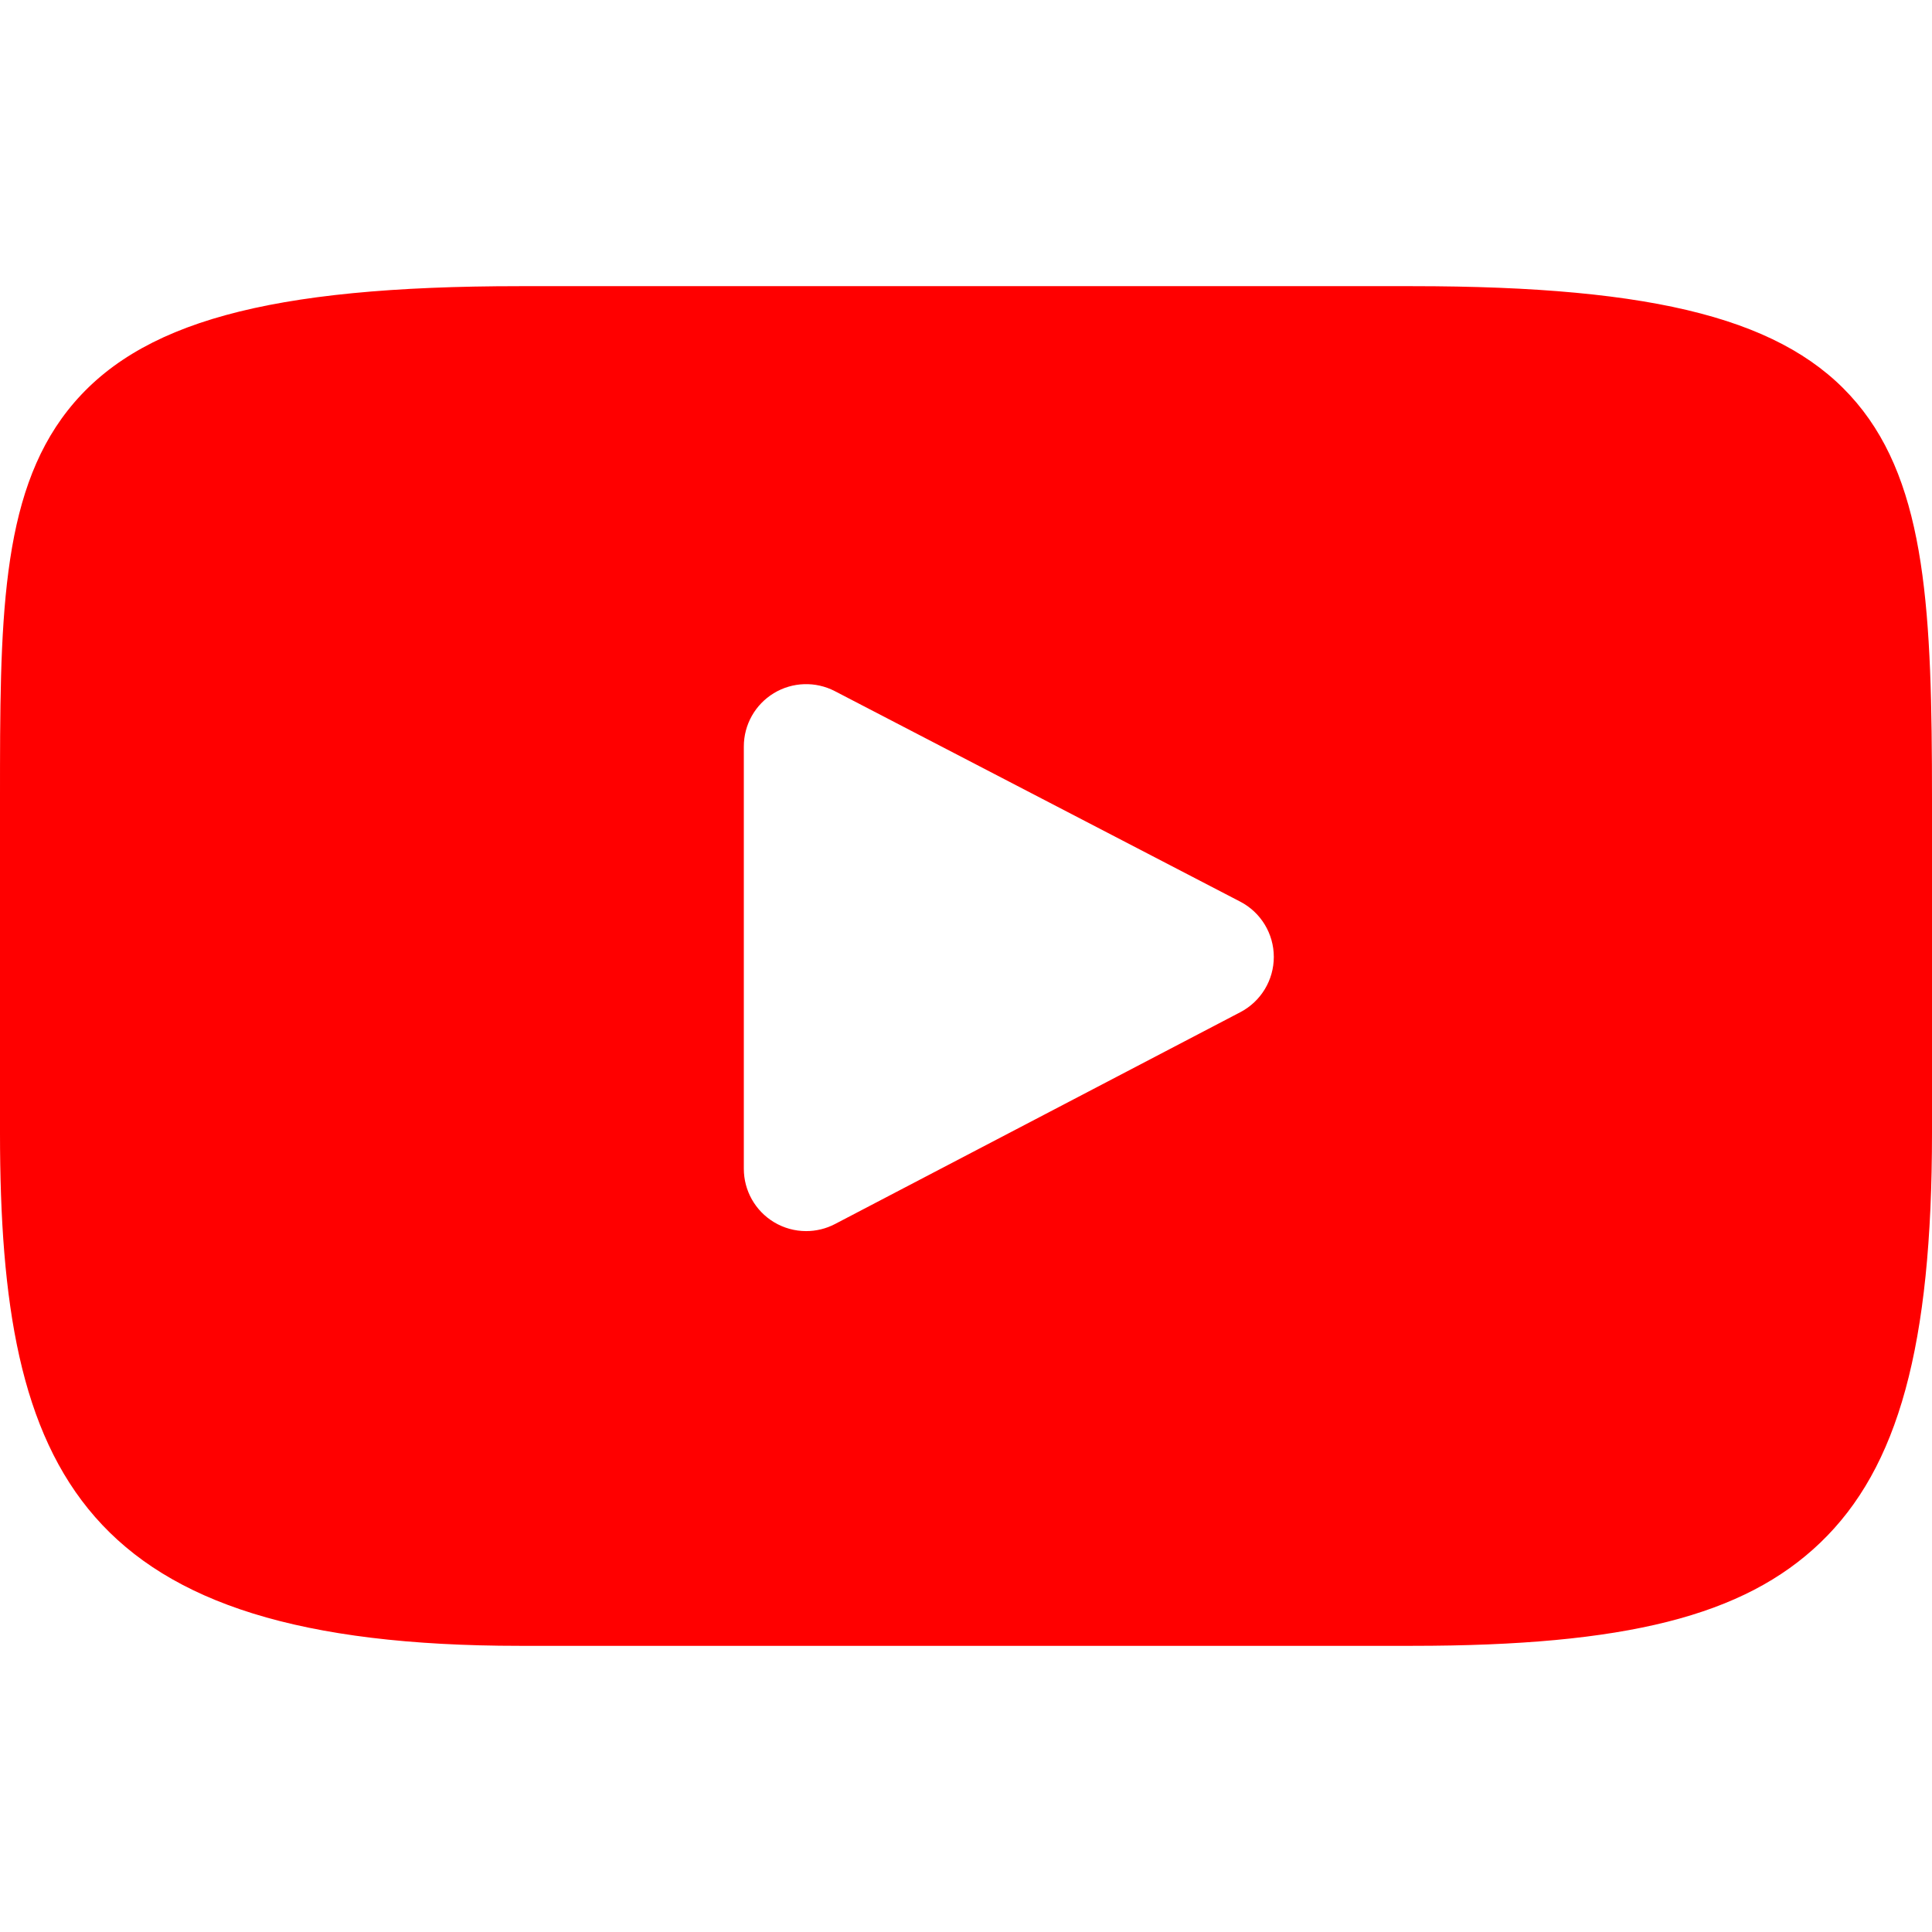
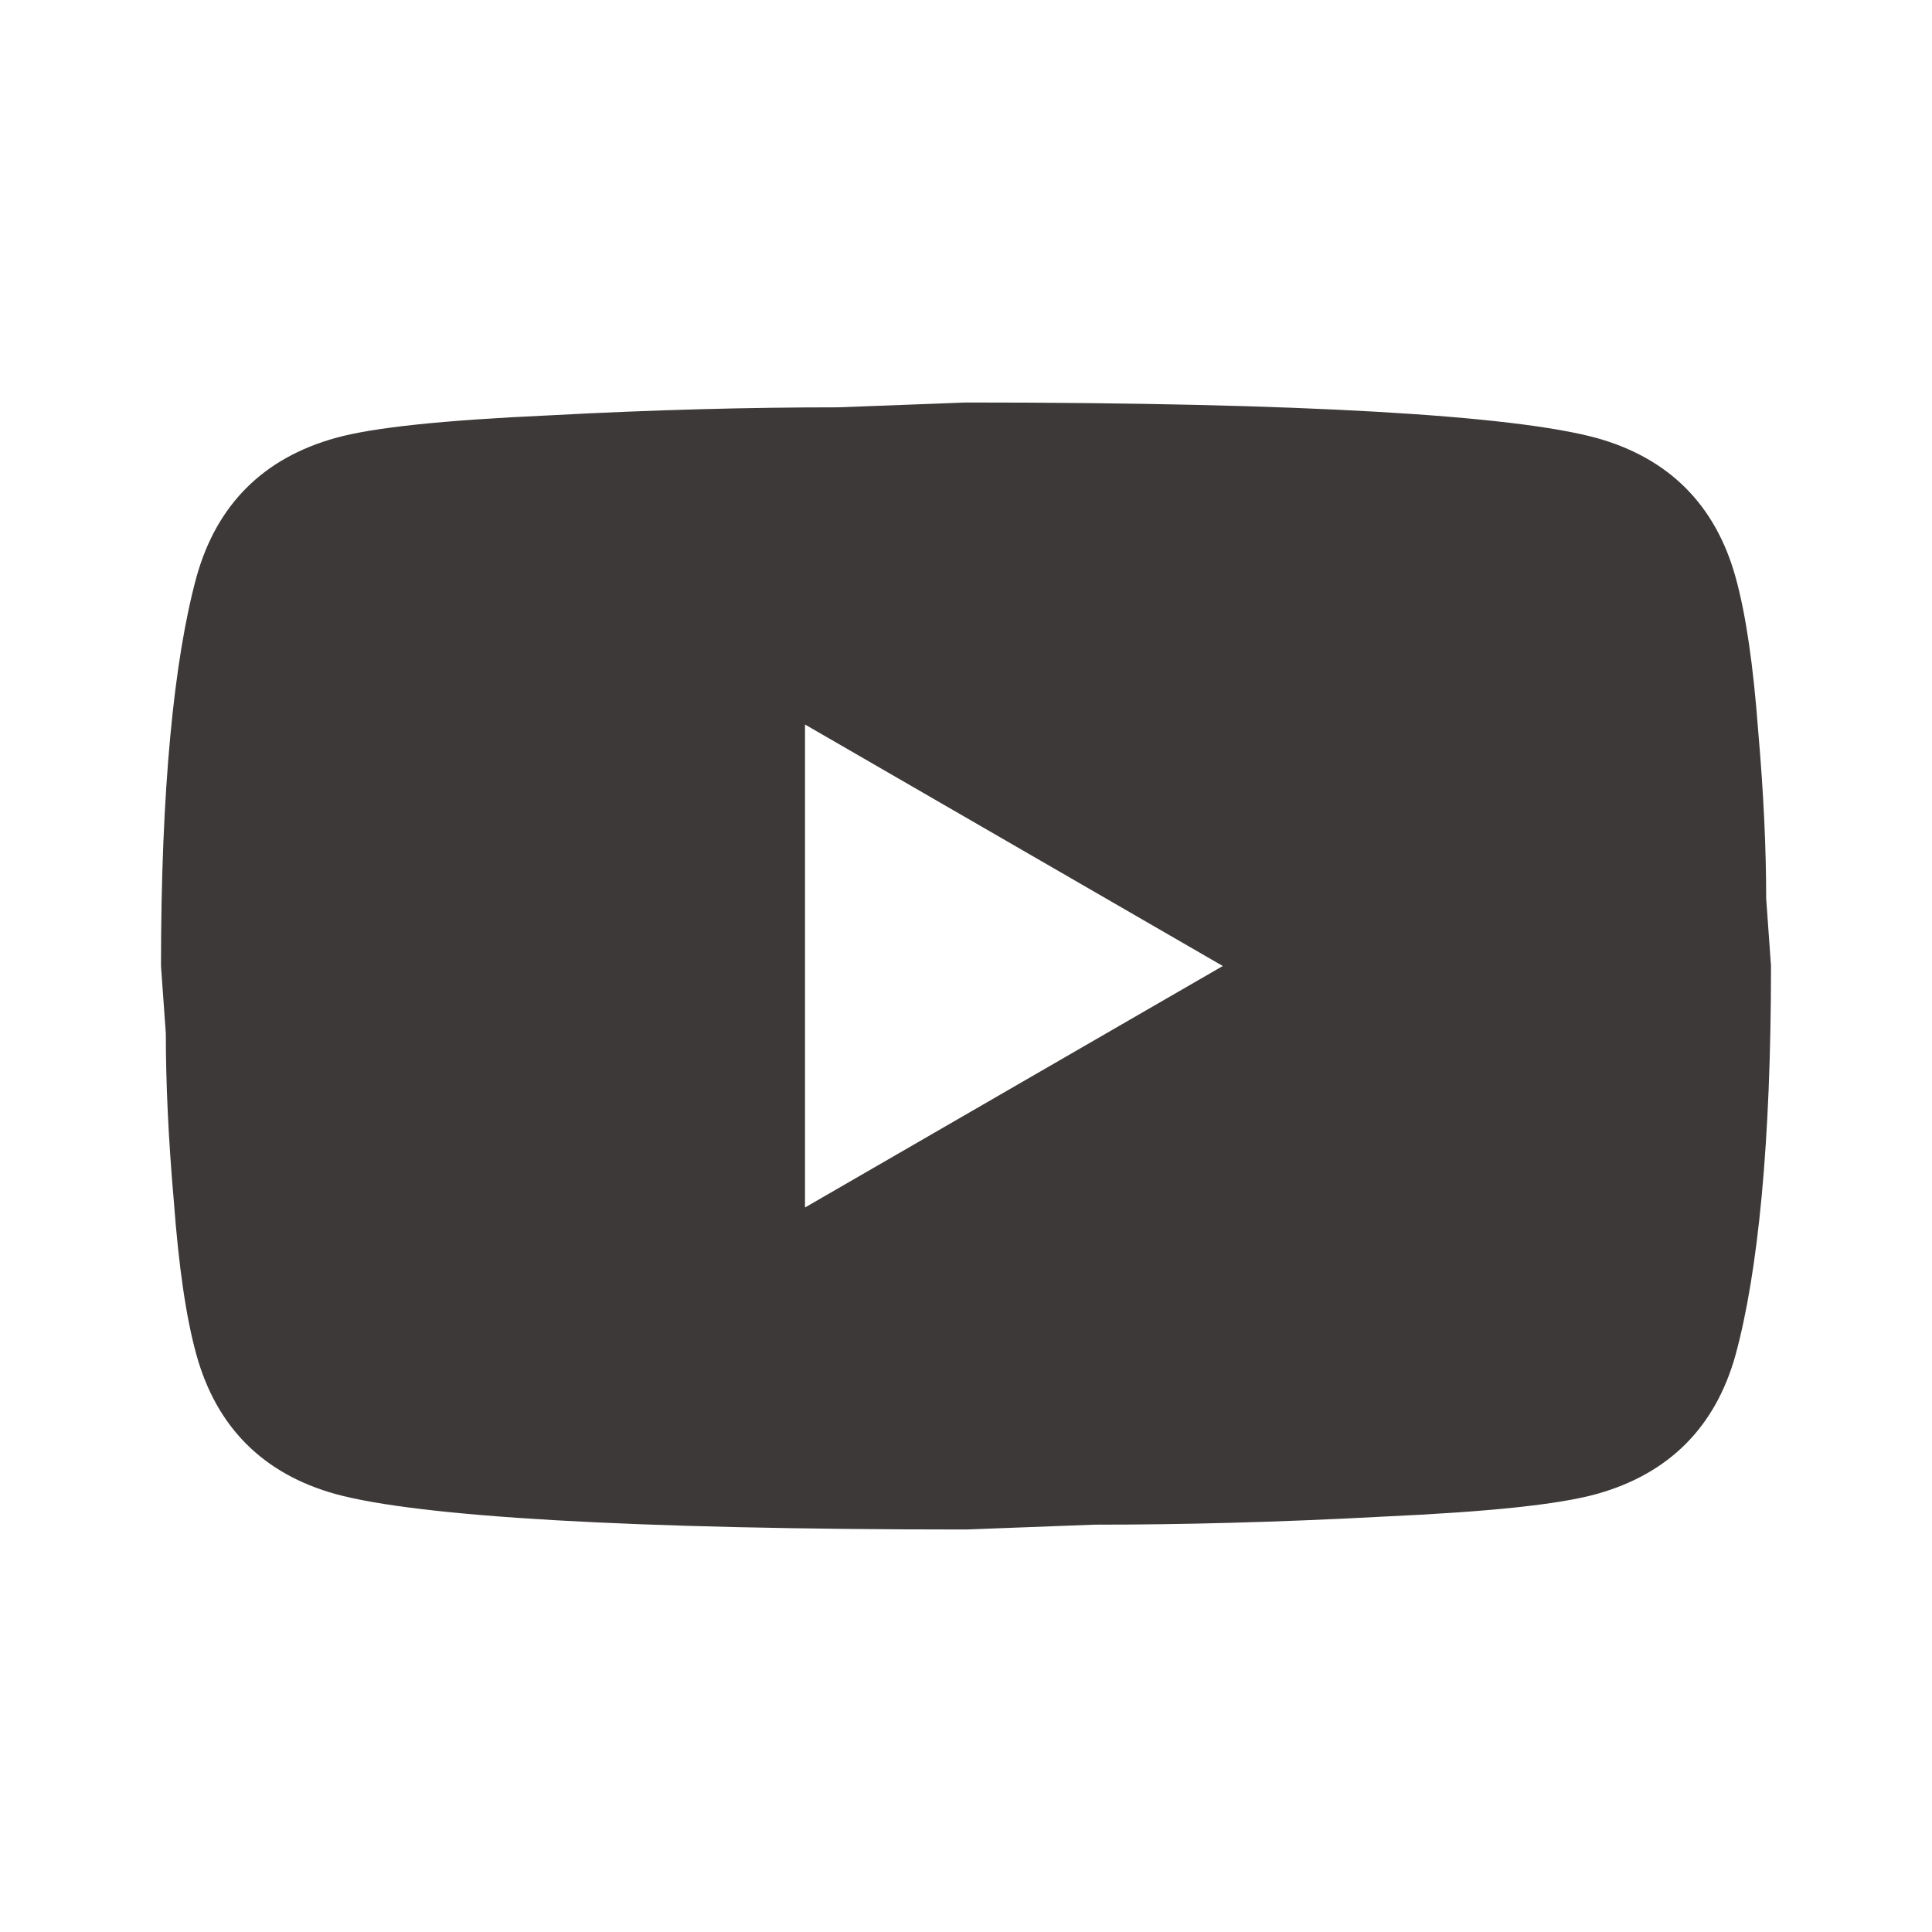
- <svg xmlns="http://www.w3.org/2000/svg" fill="#ff0000" height="800px" width="800px" version="1.1" id="Layer_1" viewBox="0 0 310 310" xml:space="preserve">
-   <g id="XMLID_822_">
-     <path id="XMLID_823_" d="M297.917,64.645c-11.19-13.302-31.85-18.728-71.306-18.728H83.386c-40.359,0-61.369,5.776-72.517,19.938   C0,79.663,0,100.008,0,128.166v53.669c0,54.551,12.896,82.248,83.386,82.248h143.226c34.216,0,53.176-4.788,65.442-16.527   C304.633,235.518,310,215.863,310,181.835v-53.669C310,98.471,309.159,78.006,297.917,64.645z M199.021,162.41l-65.038,33.991   c-1.454,0.76-3.044,1.137-4.632,1.137c-1.798,0-3.592-0.484-5.181-1.446c-2.992-1.813-4.819-5.056-4.819-8.554v-67.764   c0-3.492,1.822-6.732,4.808-8.546c2.987-1.814,6.702-1.938,9.801-0.328l65.038,33.772c3.309,1.718,5.387,5.134,5.392,8.861   C204.394,157.263,202.325,160.684,199.021,162.41z" />
-   </g>
+ <svg xmlns="http://www.w3.org/2000/svg" width="24" height="24" viewBox="0 0 24 24" fill="none">
+   <path d="M10 15L15.19 12L10 9V15ZM21.56 7.17C21.69 7.64 21.78 8.27 21.84 9.07C21.91 9.87 21.94 10.56 21.94 11.16L22 12C22 14.19 21.84 15.8 21.56 16.83C21.31 17.73 20.73 18.31 19.83 18.56C19.36 18.69 18.5 18.78 17.18 18.84C15.88 18.91 14.69 18.94 13.59 18.94L12 19C7.81 19 5.2 18.84 4.17 18.56C3.27 18.31 2.69 17.73 2.44 16.83C2.31 16.36 2.22 15.73 2.16 14.93C2.09 14.13 2.06 13.44 2.06 12.84L2 12C2 9.81 2.16 8.2 2.44 7.17C2.69 6.27 3.27 5.69 4.17 5.44C4.64 5.31 5.5 5.22 6.82 5.16C8.12 5.09 9.31 5.06 10.41 5.06L12 5C16.19 5 18.8 5.16 19.83 5.44C20.73 5.69 21.31 6.27 21.56 7.17Z" fill="#3C3938" />
</svg>
